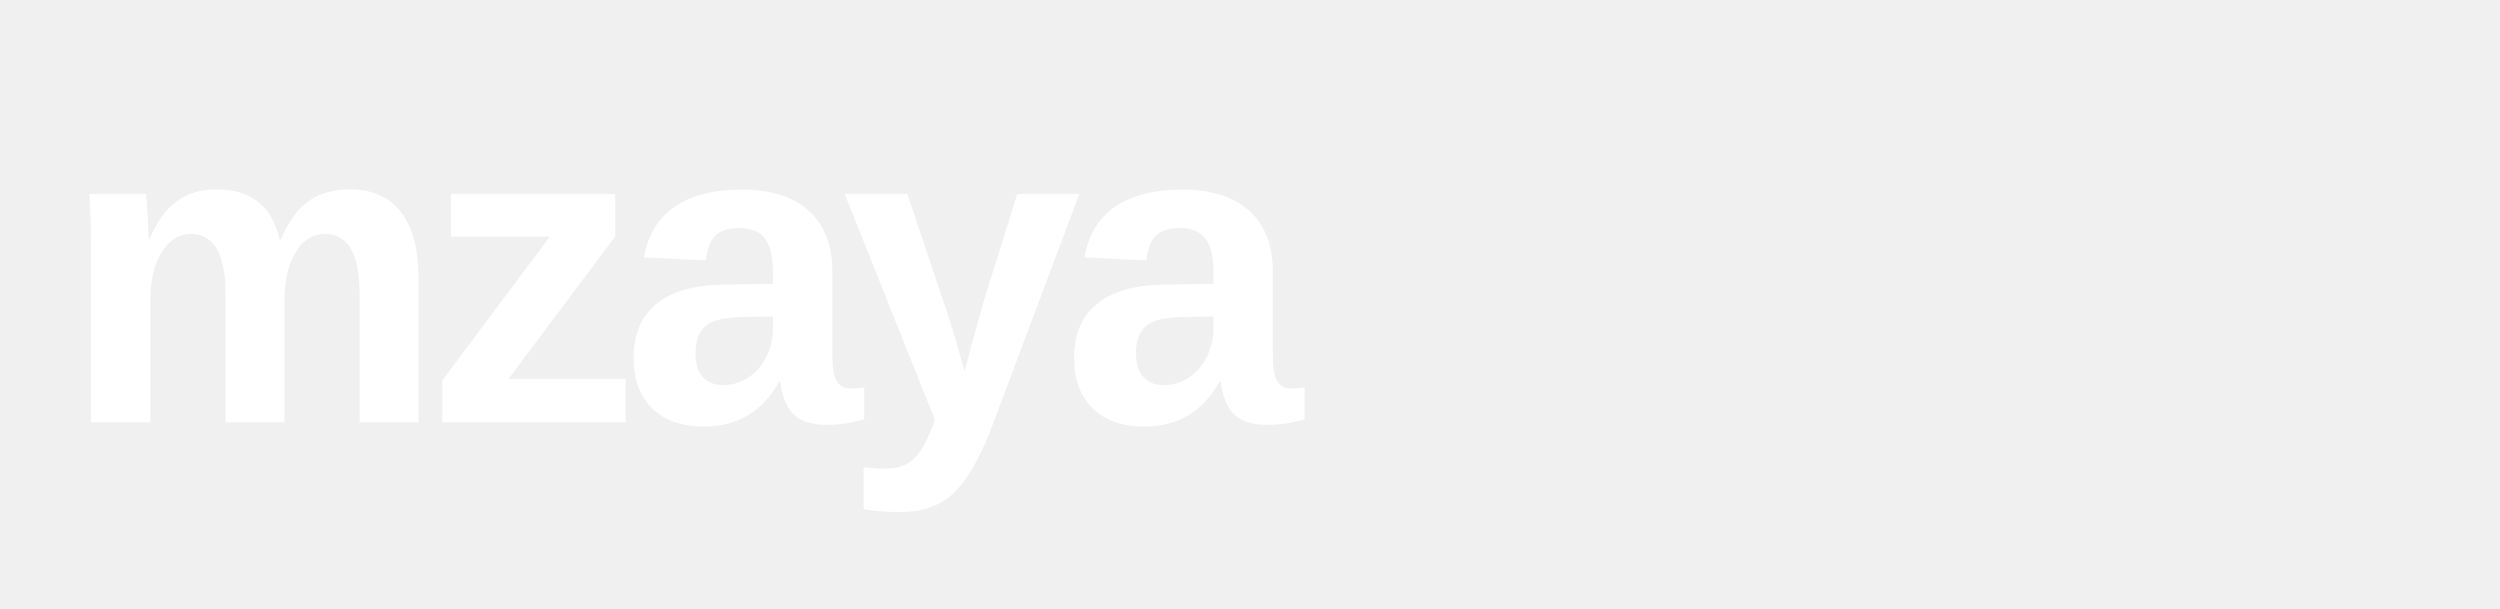
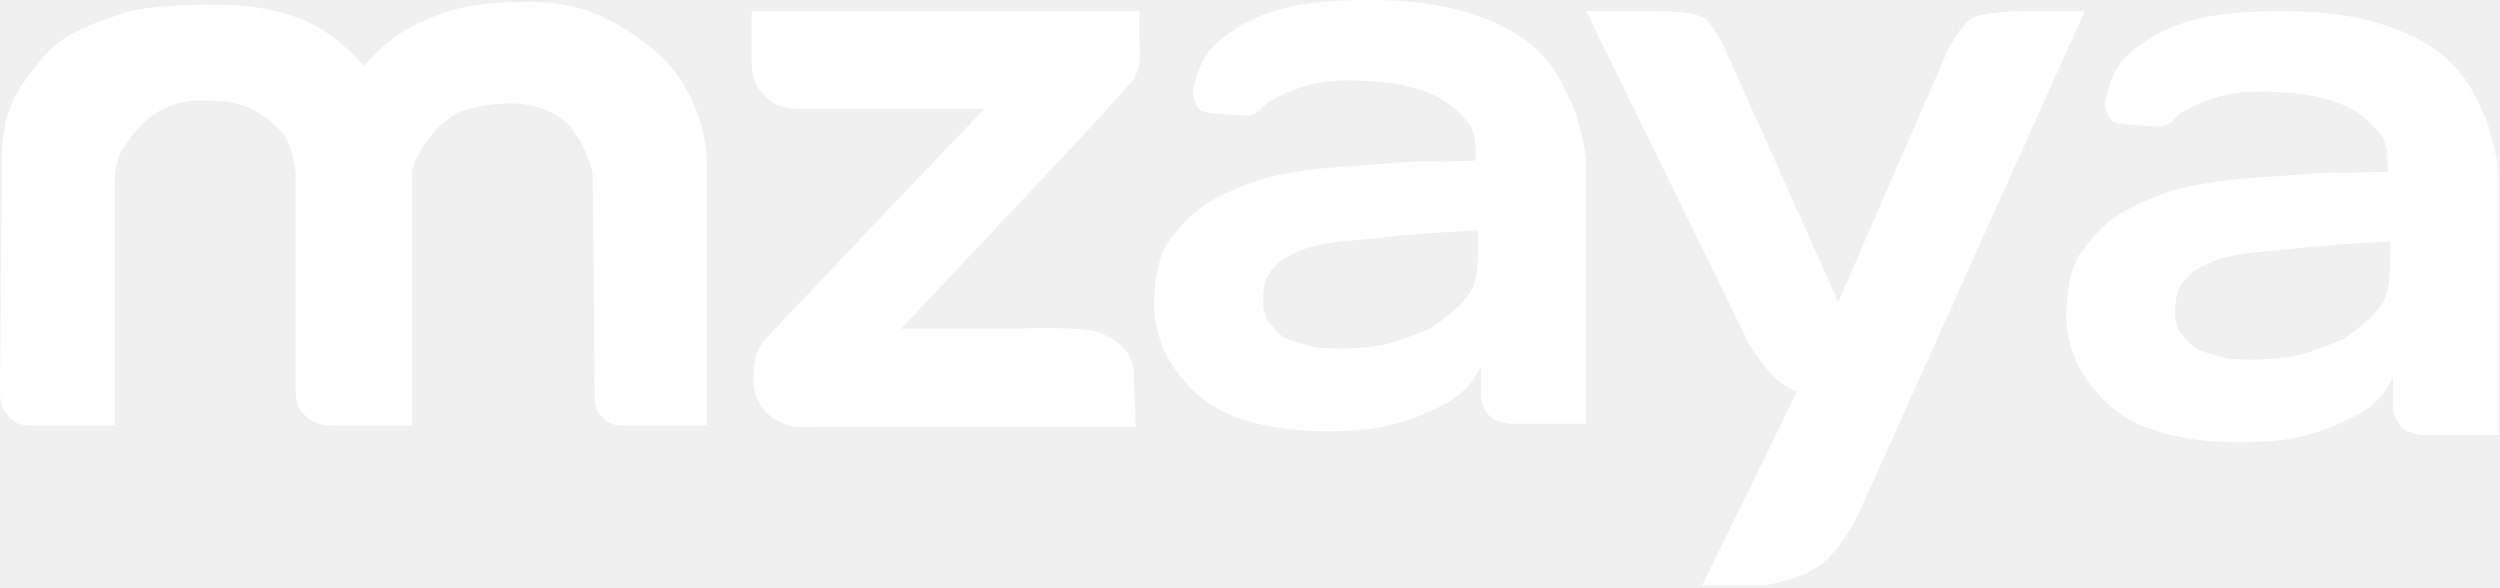
- <svg xmlns="http://www.w3.org/2000/svg" viewBox="0 0 740 180">
-   <text x="18" y="125" font-family="Arial, Helvetica, sans-serif" font-size="128" font-weight="800" letter-spacing="-6" fill="#FFFFFF">mzaya</text>
+ <svg xmlns="http://www.w3.org/2000/svg" width="677" height="159" viewBox="0 0 677 159" fill="none">
+   <path d="M606.549 119.79C596.103 119.79 587.155 118.249 580.049 115.29C573.028 112.33 568.559 107.699 565.049 102.79C561.538 97.88 559.549 91.293 559.549 85.509C559.549 79.591 560.552 72.459 563.549 68.29C566.631 64.053 570.826 59.48 576.049 56.789C581.357 54.099 586.614 51.715 593.549 50.303C600.57 48.958 607.049 48.289 615.549 47.789C624.549 47.26 624.549 46.789 633.049 46.789C642.549 46.789 648.549 46.289 654.549 46.289L646.549 49.789C646.806 39.029 646.639 37.735 641.074 32.557C635.509 27.379 625.834 24.79 612.049 24.79C602.545 24.79 597.642 26.927 591.049 30.29C589.088 31.29 588.049 34.289 584.549 34.289C584.549 34.289 575.682 33.923 573.049 33.289C570.416 32.656 570.049 27.79 570.049 27.79C572.049 17.29 576.049 14.29 583.18 9.789C592.77 4.409 603.134 3 618.46 3C631.132 3 641.877 4.883 650.696 8.649C659.6 12.348 665.894 17.728 669.575 24.79C671.288 27.95 673.851 33.289 674.049 34.789C674.181 35.789 676.549 43.039 676.549 47.075V117.79H657.049C657.049 117.79 652.354 117.943 650.049 115.289C648.047 112.985 648.049 109.973 648.049 109.973V89.675L652.929 91.29C648.22 100.637 647.481 107.88 637.549 112.79C627.617 117.699 620.419 119.79 606.549 119.79ZM602.049 96.79C604.895 97.738 618.956 97.778 625.549 95.29C632.142 92.801 628.549 94.29 634.61 91.807C639.549 88.29 643.039 85.452 645.049 82.29C647.059 79.127 647.143 75.016 647.228 70.847C647.314 66.61 647.228 63.374 647.228 61.289L655.049 64.79C648.627 65.462 640.083 65.617 632.549 66.29C625.1 66.962 628.827 66.415 621.549 67.29C614.357 68.164 610.371 68.079 604.549 69.29C600.61 70.164 600.731 70.175 597.049 71.79C593.549 73.79 594.549 72.79 592.049 75.29C589.737 77.912 589.049 80.389 589.049 84.29C589.049 87.29 589.395 87.518 589.549 88.29C589.703 89.061 592.549 92.956 594.549 94.29C596.049 95.29 600.549 96.29 602.049 96.79Z" fill="#FFFFFF" />
+   <path d="M460.907 158.524L491.549 96.023L493.437 108.524C493.437 108.524 486.119 106.674 482.049 103.524C477.938 100.341 473.549 93.023 473.549 93.023L457.549 60.273L429.549 3.024H446.049C446.049 3.024 458.549 2.634 461.549 5.024C465.049 7.811 467.52 14.125 467.52 14.125L472.491 25.227L482.434 47.431L502.318 91.838H493.437L512.743 47.431L522.396 25.227L527.222 14.125C527.222 14.125 529.706 8.866 533.049 5.524C535.549 3.024 548.299 3.024 548.299 3.024H564.549L529.549 80.773L504.049 137.524C504.049 137.524 498.564 150.427 490.549 154.524C484.7 157.513 477.728 158.524 477.728 158.524H460.907Z" fill="#FFFFFF" />
+   <path d="M359.549 116.79C349.103 116.79 340.155 115.249 333.049 112.29C326.028 109.33 321.559 104.699 318.049 99.79C314.538 94.88 312.549 88.293 312.549 82.509C312.549 76.591 313.552 69.459 316.549 65.29C319.631 61.053 323.826 56.48 329.049 53.789C334.357 51.099 339.614 48.715 346.549 47.303C353.57 45.958 360.049 45.289 368.549 44.789C377.549 44.26 377.549 43.789 386.049 43.789C395.549 43.789 401.549 43.289 407.549 43.289L399.549 46.789C399.806 36.029 399.639 34.735 394.074 29.557C388.509 24.379 378.834 21.79 365.049 21.79C355.545 21.79 350.642 23.927 344.049 27.29C342.088 28.29 341.049 31.29 337.549 31.29C337.549 31.29 328.682 30.923 326.049 30.29C323.416 29.656 323.049 24.79 323.049 24.79C325.049 14.29 329.049 11.29 336.18 6.789C345.77 1.409 356.134 1.90735e-05 371.46 1.90735e-05C384.132 1.90735e-05 394.877 1.883 403.696 5.649C412.6 9.348 418.894 14.728 422.575 21.79C424.288 24.95 426.851 30.29 427.049 31.79C427.181 32.789 429.549 40.039 429.549 44.075V114.79H410.049C410.049 114.79 405.354 114.943 403.049 112.289C401.047 109.985 401.049 106.973 401.049 106.973V86.675L405.929 88.29C401.22 97.638 400.481 104.88 390.549 109.79C380.617 114.699 373.419 116.79 359.549 116.79ZM355.049 93.79C357.895 94.738 371.956 94.778 378.549 92.29C385.142 89.801 381.549 91.29 387.61 88.807C392.549 85.29 396.039 82.452 398.049 79.29C400.059 76.127 400.143 72.016 400.228 67.847C400.314 63.61 400.228 60.374 400.228 58.289L408.049 61.789C401.627 62.462 393.083 62.617 385.549 63.289C378.1 63.962 381.827 63.415 374.549 64.29C367.357 65.164 363.371 65.079 357.549 66.29C353.61 67.164 353.731 67.175 350.049 68.79C346.549 70.79 347.549 69.79 345.049 72.29C342.737 74.912 342.049 77.389 342.049 81.29C342.049 84.29 342.395 84.518 342.549 85.29C342.703 86.061 345.549 89.956 347.549 91.29C349.049 92.29 353.549 93.29 355.049 93.79Z" fill="#FFFFFF" />
+   <path d="M213.049 115C209.131 113.627 207.014 111.996 205.049 108C203.067 103.97 204.549 98 204.549 97C204.549 96 206.549 92.5 207.549 91.5C208.549 90.5 239.799 57.5 239.799 57.5L266.549 29.5C266.549 29.5 219.549 29.515 216.049 29.5C212.549 29.485 209.222 28.51 206.549 25.5C204.211 22.868 203.549 19.5 203.549 17C203.549 14.5 203.549 3 203.549 3H308.549V11.75C308.549 11.75 309.549 18.5 306.549 22C303.549 25.5 292.424 37.625 292.424 37.625L276.299 54.75L244.049 89H275.049C275.049 89 293.049 88.25 297.549 90C299.727 90.847 302.639 92.296 304.549 94.5C306.585 96.85 307.049 99.921 307.049 101.5C307.049 104.56 307.549 115.62 307.549 115.62H263.799H220.049C220.049 115.62 215.639 115.908 213.049 115Z" fill="#FFFFFF" />
+   <path d="M163.048 113C161.331 111.225 161.049 109.5 161.048 107C161.046 104.5 160.548 47.5 160.548 47.5C160.048 44 157.84 39.188 156.048 36.5C155.048 35 151.048 28.5 139.048 28C133.671 28 129.16 28.564 124.048 30.5C120.048 33 119.048 33.801 116.548 37C116.048 37.64 112.048 42.5 111.548 46.726V50.5V54L93.548 25C94.548 23 94.317 23.842 98.548 17.828C104.048 11.5 109.548 7.5 117.548 4.5C125.129 1.113 134.528 0.5 144.048 0.5C158.416 0.5 168.41 6.518 177.048 13.5C185.686 20.413 191.416 33 191.416 44.5V115.226C191.416 115.226 171.048 115.247 168.548 115.226C166.048 115.204 164.659 114.665 163.048 113ZM2.549 113C0.648 111.046 0.001 109 2.58799e-05 106C-0.001 103 0.548 39.226 0.548 39.226L1.548 32.726L3.548 27.226L31.048 48.226V68.226V115.226C31.048 115.226 12.048 115.226 9.048 115.226C6.048 115.226 4.468 114.973 2.549 113ZM82.548 112.5C80.399 110.283 80.051 108 80.048 105C80.045 102 80.048 46.726 80.048 46.726C79.048 40.226 78.63 37.341 72.548 32.226C66.548 28.226 63.92 27.182 54.048 27.205C45.048 27.226 39.548 32.226 37.048 35.226C32.521 40.658 31.548 42.726 31.048 48.226L3.548 27.226C6.68 21.246 6.729 21.894 11.048 16.226C15.367 10.488 22.548 7.226 30.107 4.726C37.6 1.407 49.544 1.281 59.063 1.281C68.143 1.281 76.208 2.801 83.26 5.843C90.4 8.885 100.548 18.5 103.548 25C108.048 32.226 111.548 44 111.548 46.726V115.226C111.548 115.226 92.768 115.252 90.048 115.226C87.328 115.199 84.717 114.738 82.548 112.5Z" fill="#FFFFFF" />
</svg>
